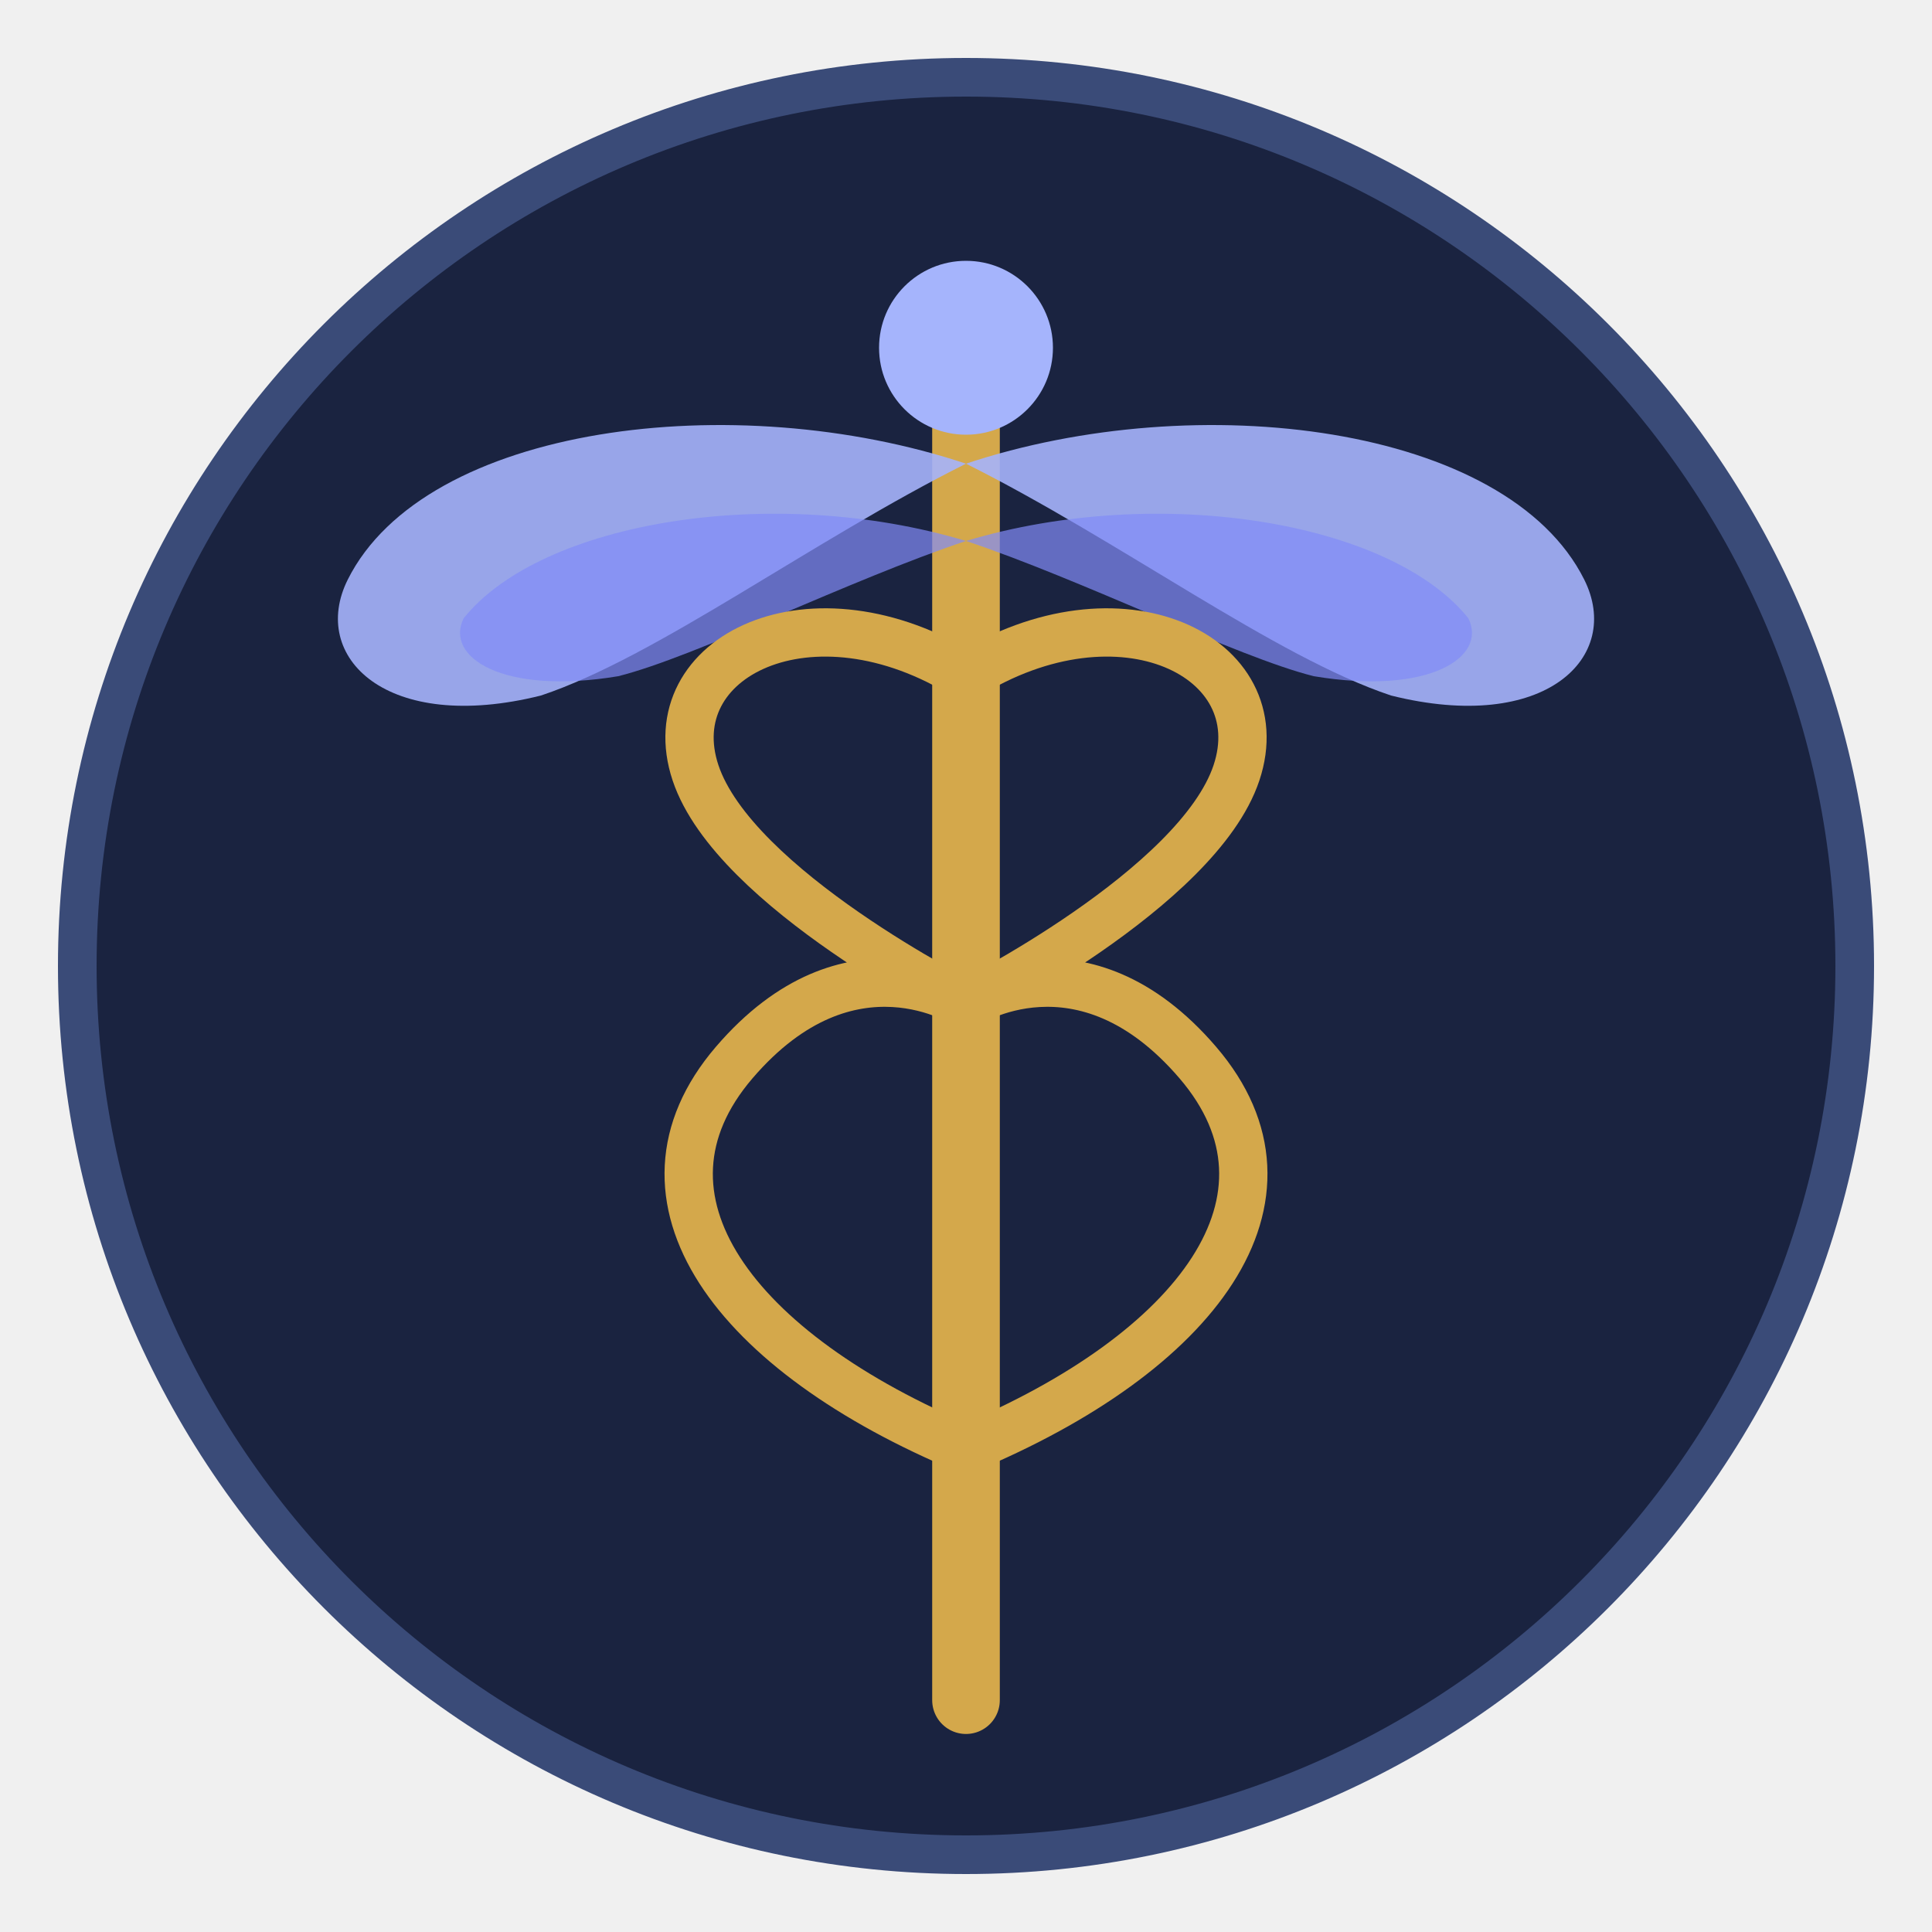
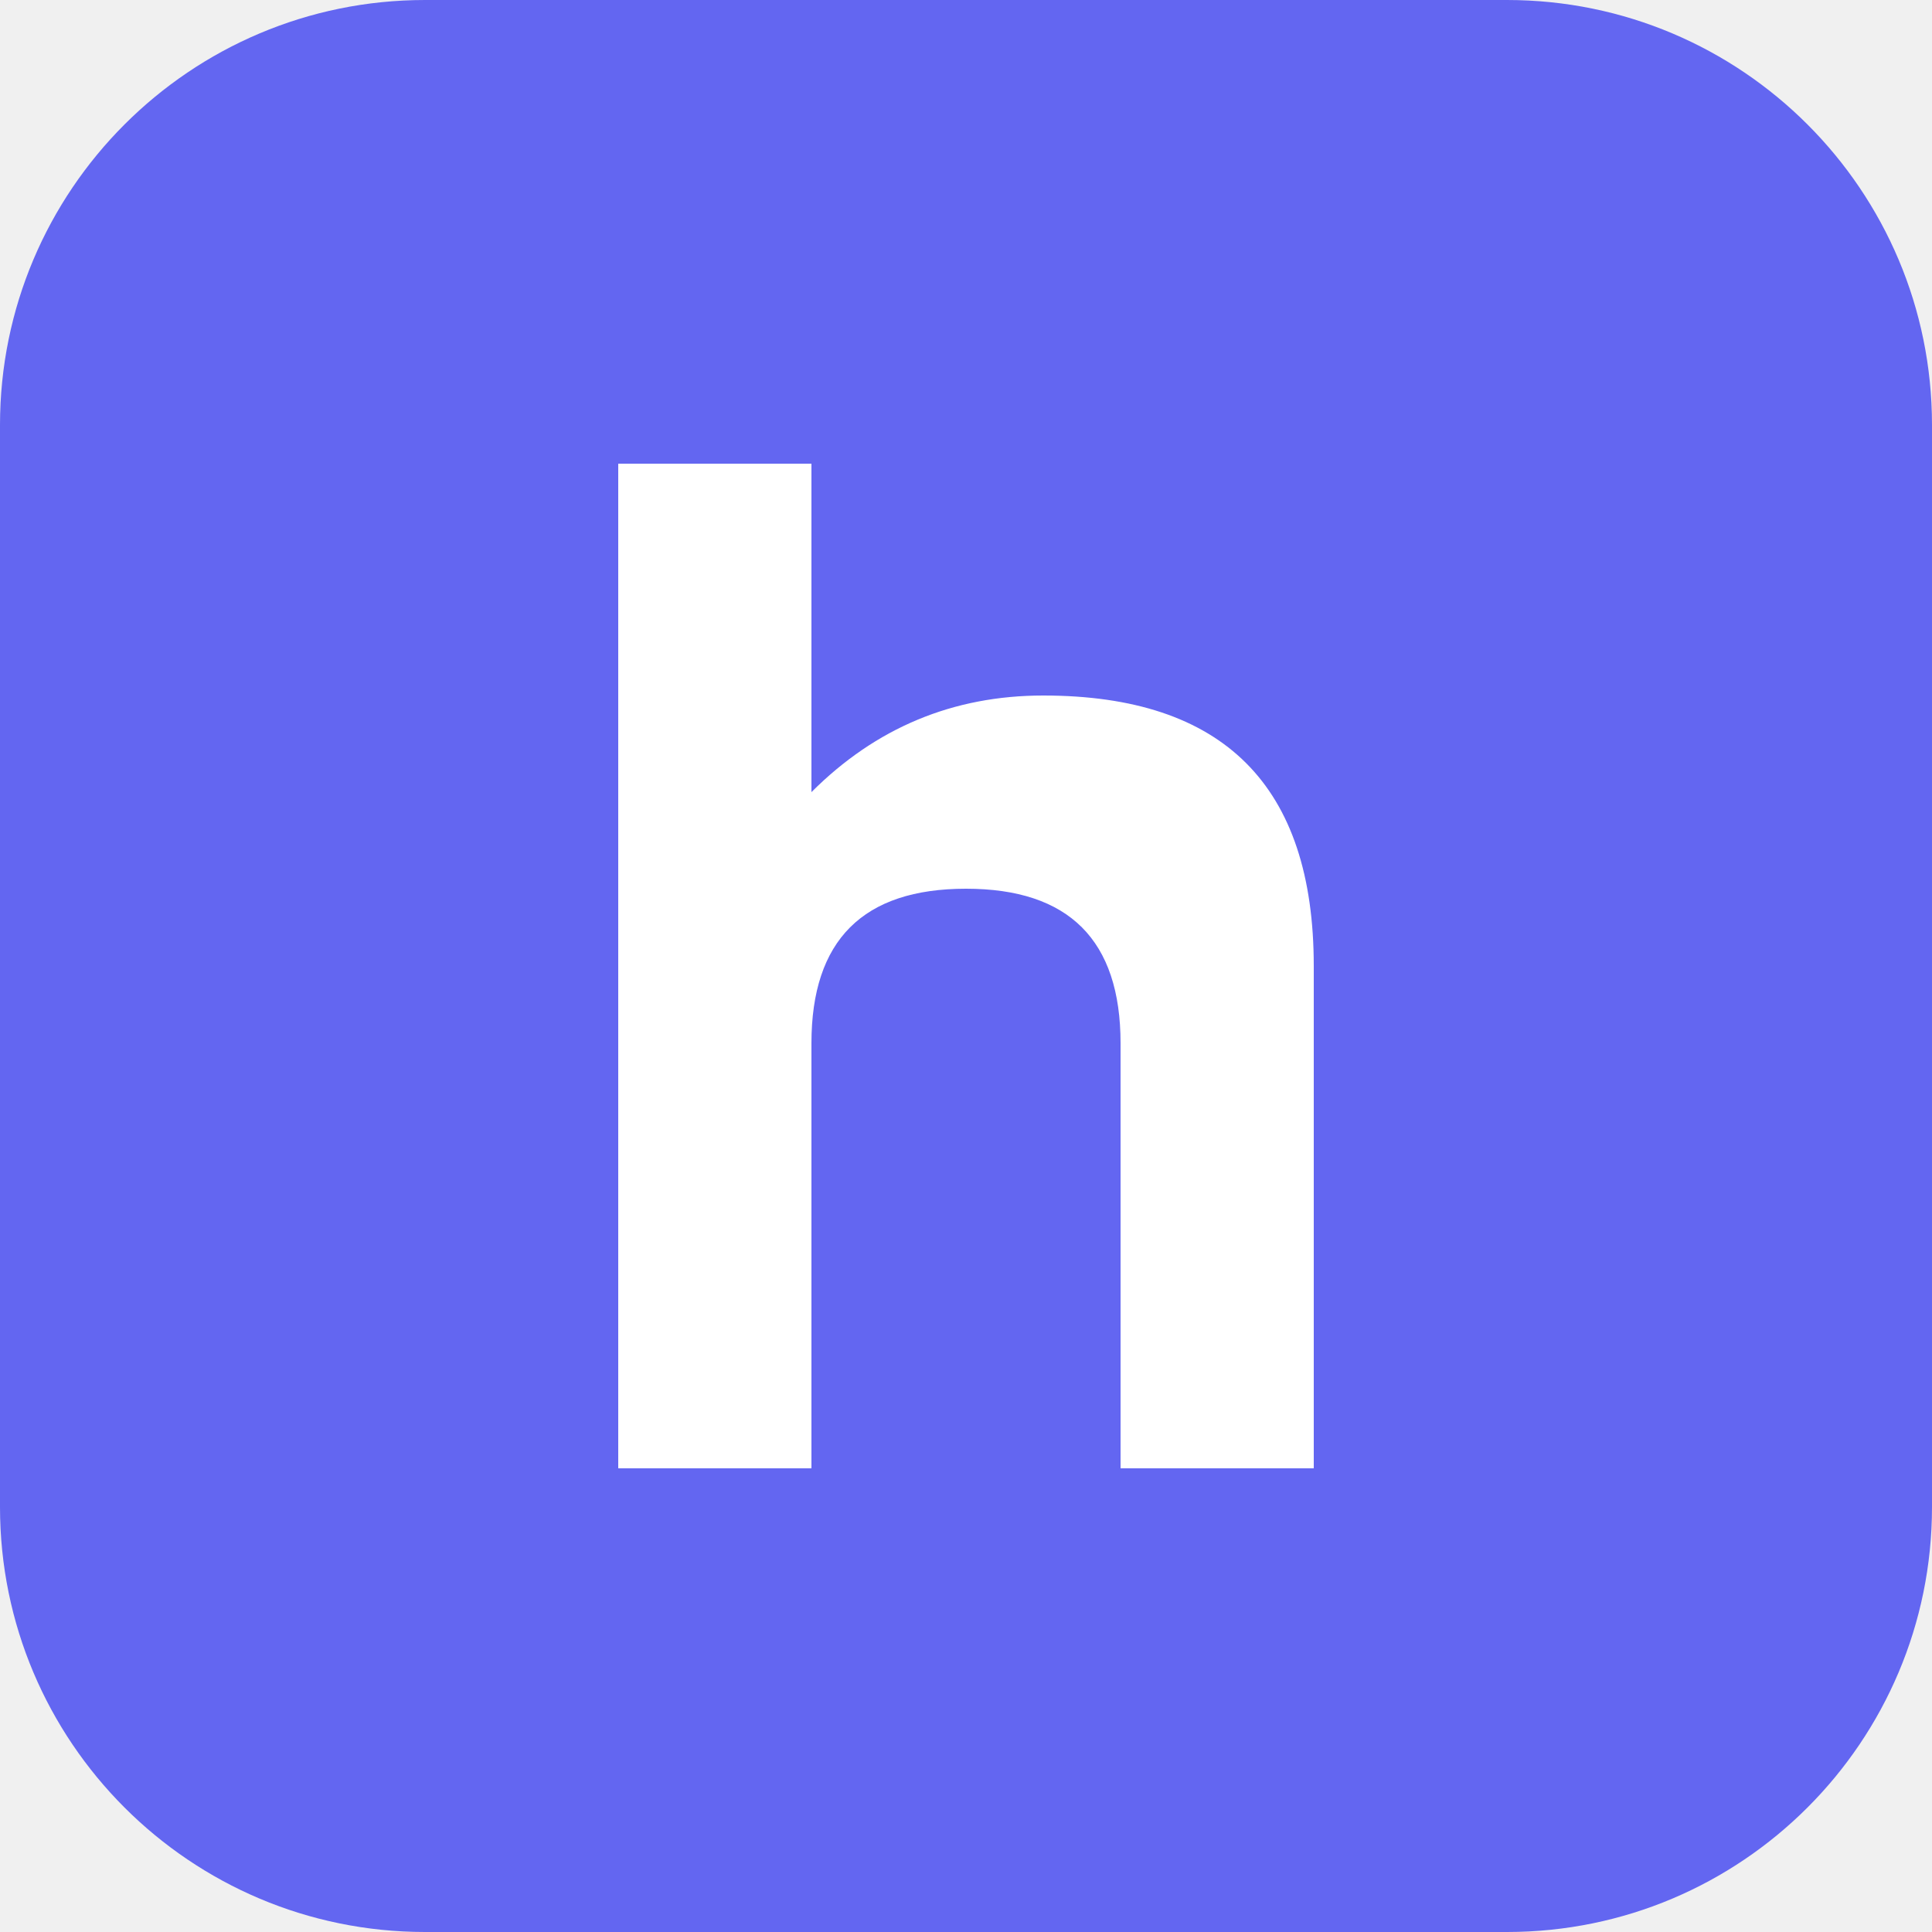
- <svg xmlns="http://www.w3.org/2000/svg" viewBox="0 0 100 100" fill="none">
-   <circle cx="50" cy="50" r="46" fill="#1A2340" stroke="#3A4B78" stroke-width="2" />
-   <line x1="50" y1="18" x2="50" y2="88" stroke="#D4A84B" stroke-width="3.5" stroke-linecap="round" />
-   <path d="M 50 24 C 38 20 22 22 18 30 C 16 34 20 38 28 36 C 34 34 42 28 50 24" fill="#A5B4FC" opacity="0.9" />
-   <path d="M 50 28 C 40 25 28 27 24 32 C 23 34 26 36 32 35 C 36 34 44 30 50 28" fill="#818CF8" opacity="0.7" />
-   <path d="M 50 24 C 62 20 78 22 82 30 C 84 34 80 38 72 36 C 66 34 58 28 50 24" fill="#A5B4FC" opacity="0.9" />
-   <path d="M 50 28 C 60 25 72 27 76 32 C 77 34 74 36 68 35 C 64 34 56 30 50 28" fill="#818CF8" opacity="0.7" />
-   <path d="M 50 75 C 38 70 32 62 38 55 C 44 48 50 52 50 52 C 50 52 38 46 36 40 C 34 34 42 30 50 35" stroke="#D4A84B" stroke-width="2.5" fill="none" stroke-linecap="round" />
-   <path d="M 50 75 C 62 70 68 62 62 55 C 56 48 50 52 50 52 C 50 52 62 46 64 40 C 66 34 58 30 50 35" stroke="#D4A84B" stroke-width="2.5" fill="none" stroke-linecap="round" />
-   <circle cx="50" cy="18" r="4.5" fill="#A5B4FC" />
+ <svg xmlns="http://www.w3.org/2000/svg" viewBox="0 0 100 100" role="img" aria-label="Hermes Studio">
+   <rect width="100" height="100" rx="22" fill="#6366f1" />
+   <path d="M32 24 v52 h10 v-22 q0 -8 8 -8 t8 8 v22 h10 v-26 q0 -14 -14 -14 q-7 0 -12 5 V24 Z" fill="#ffffff" />
</svg>
